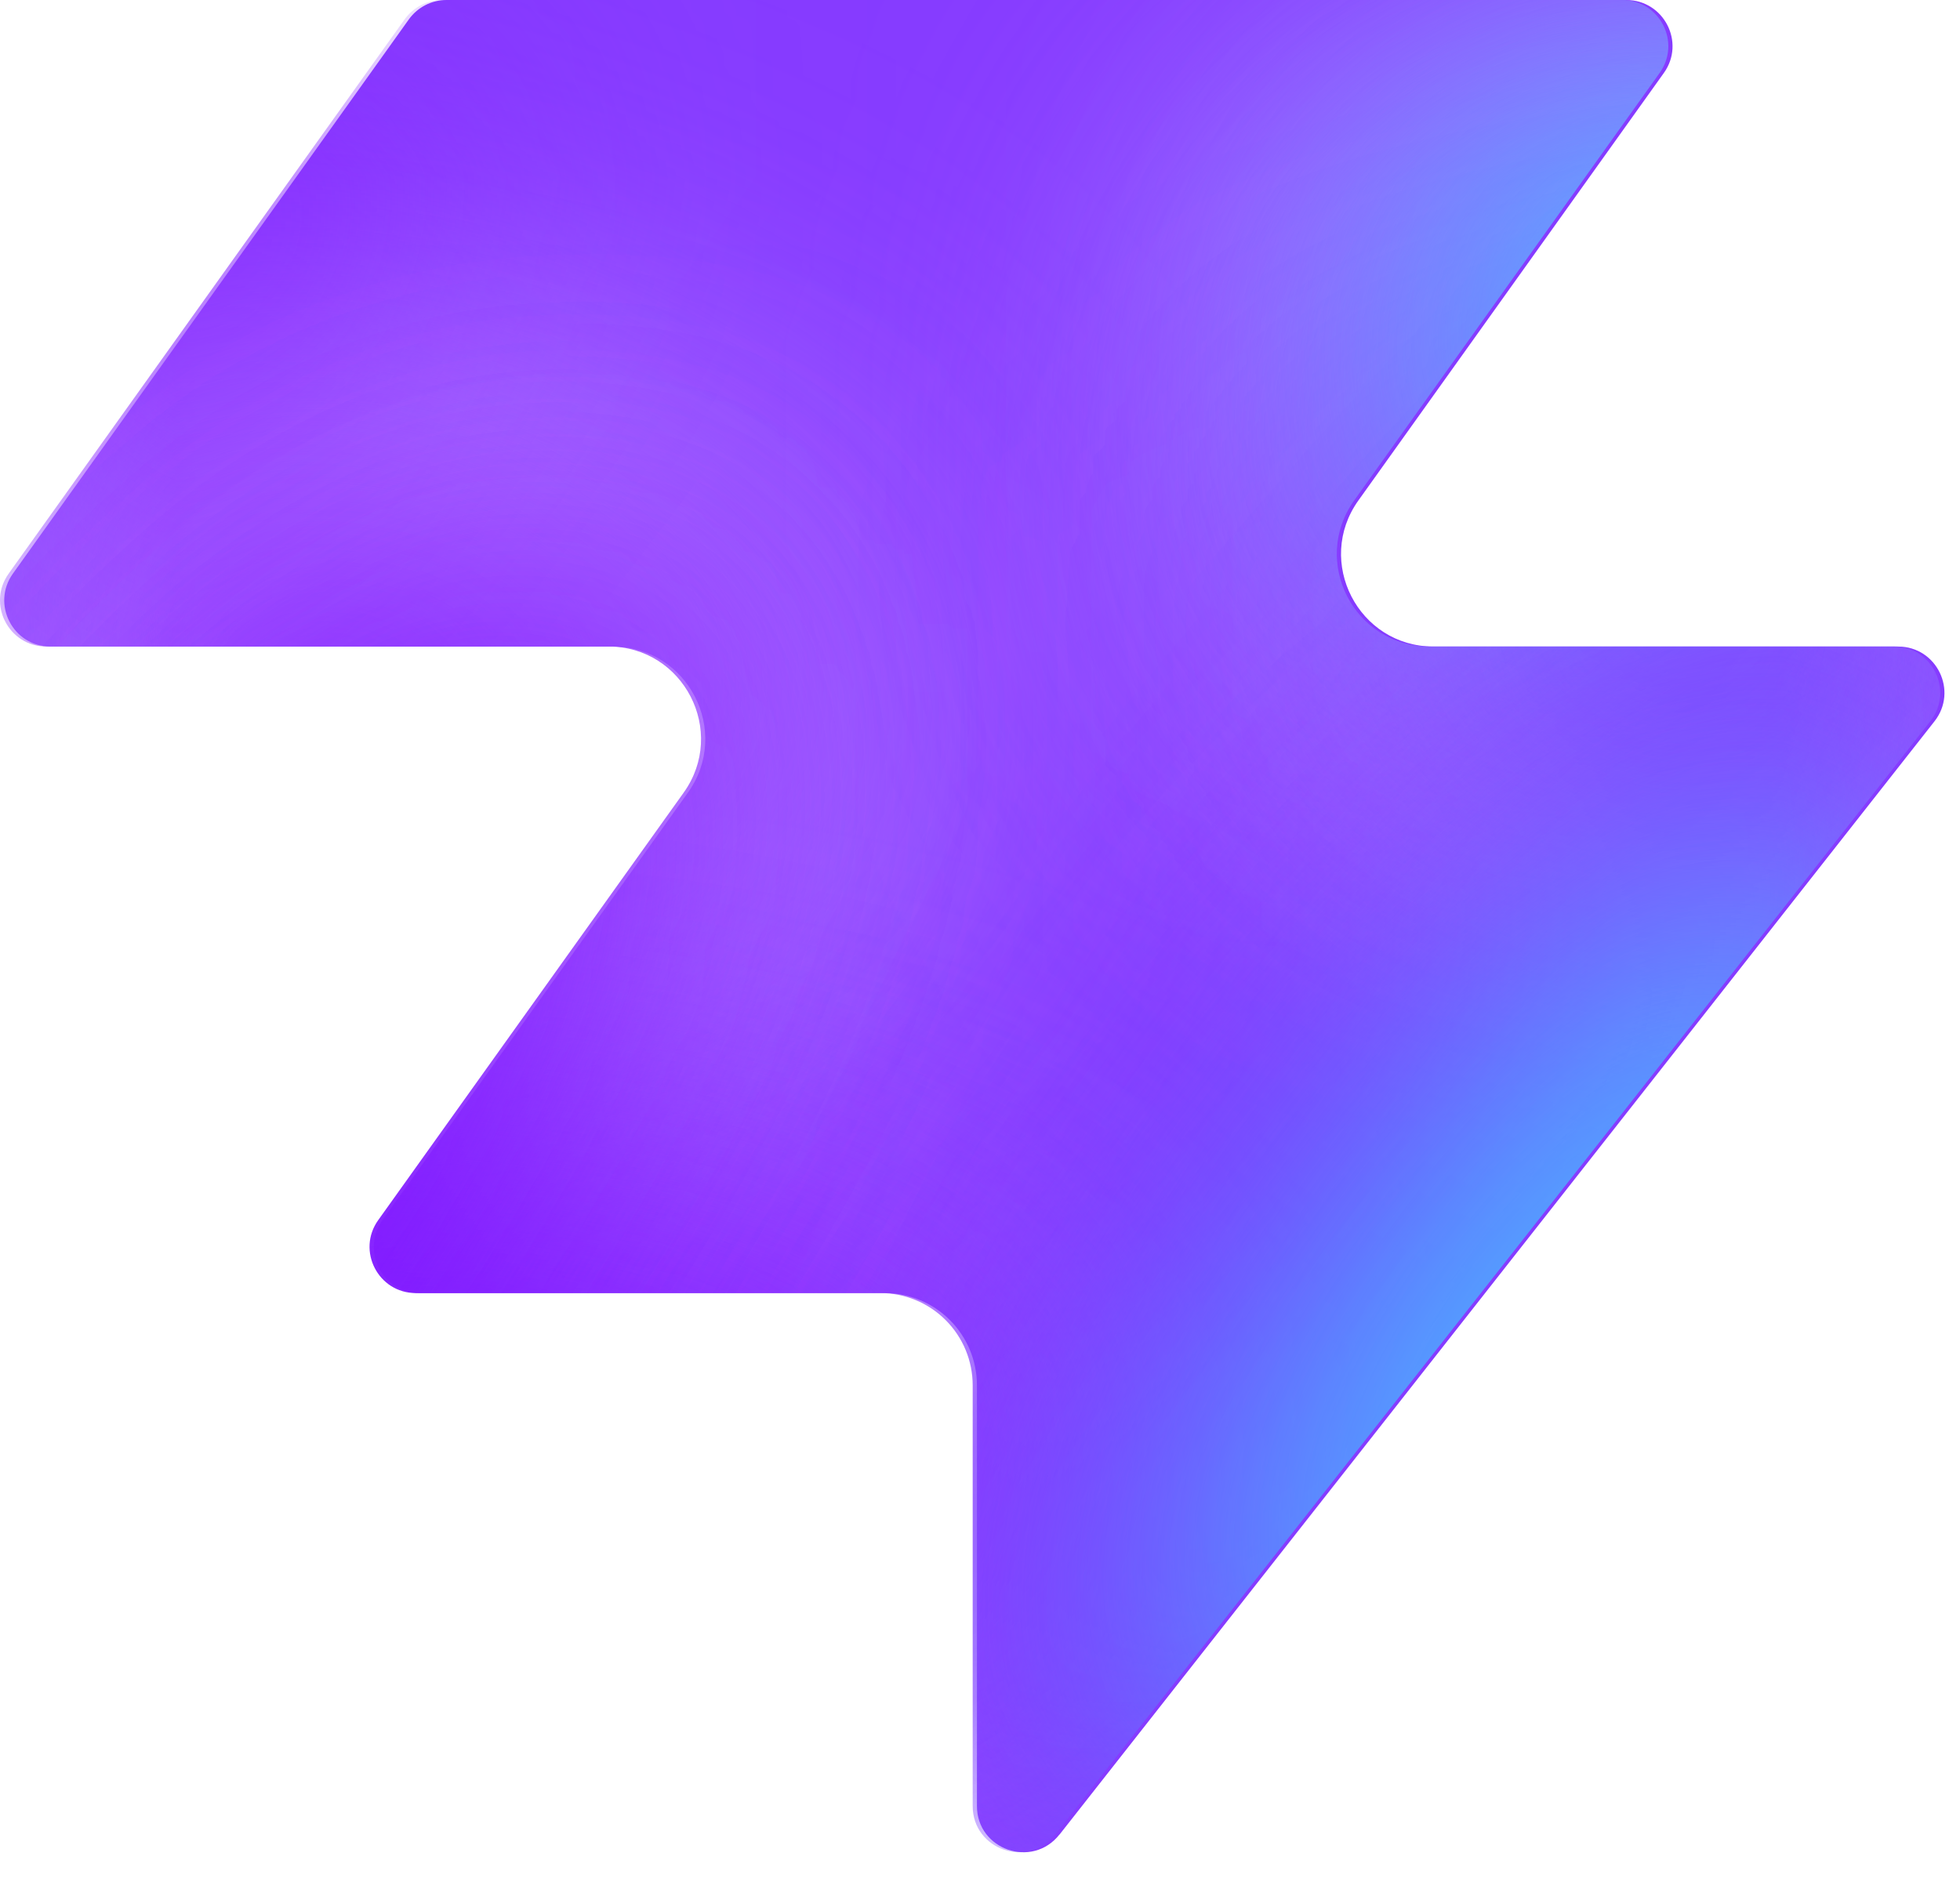
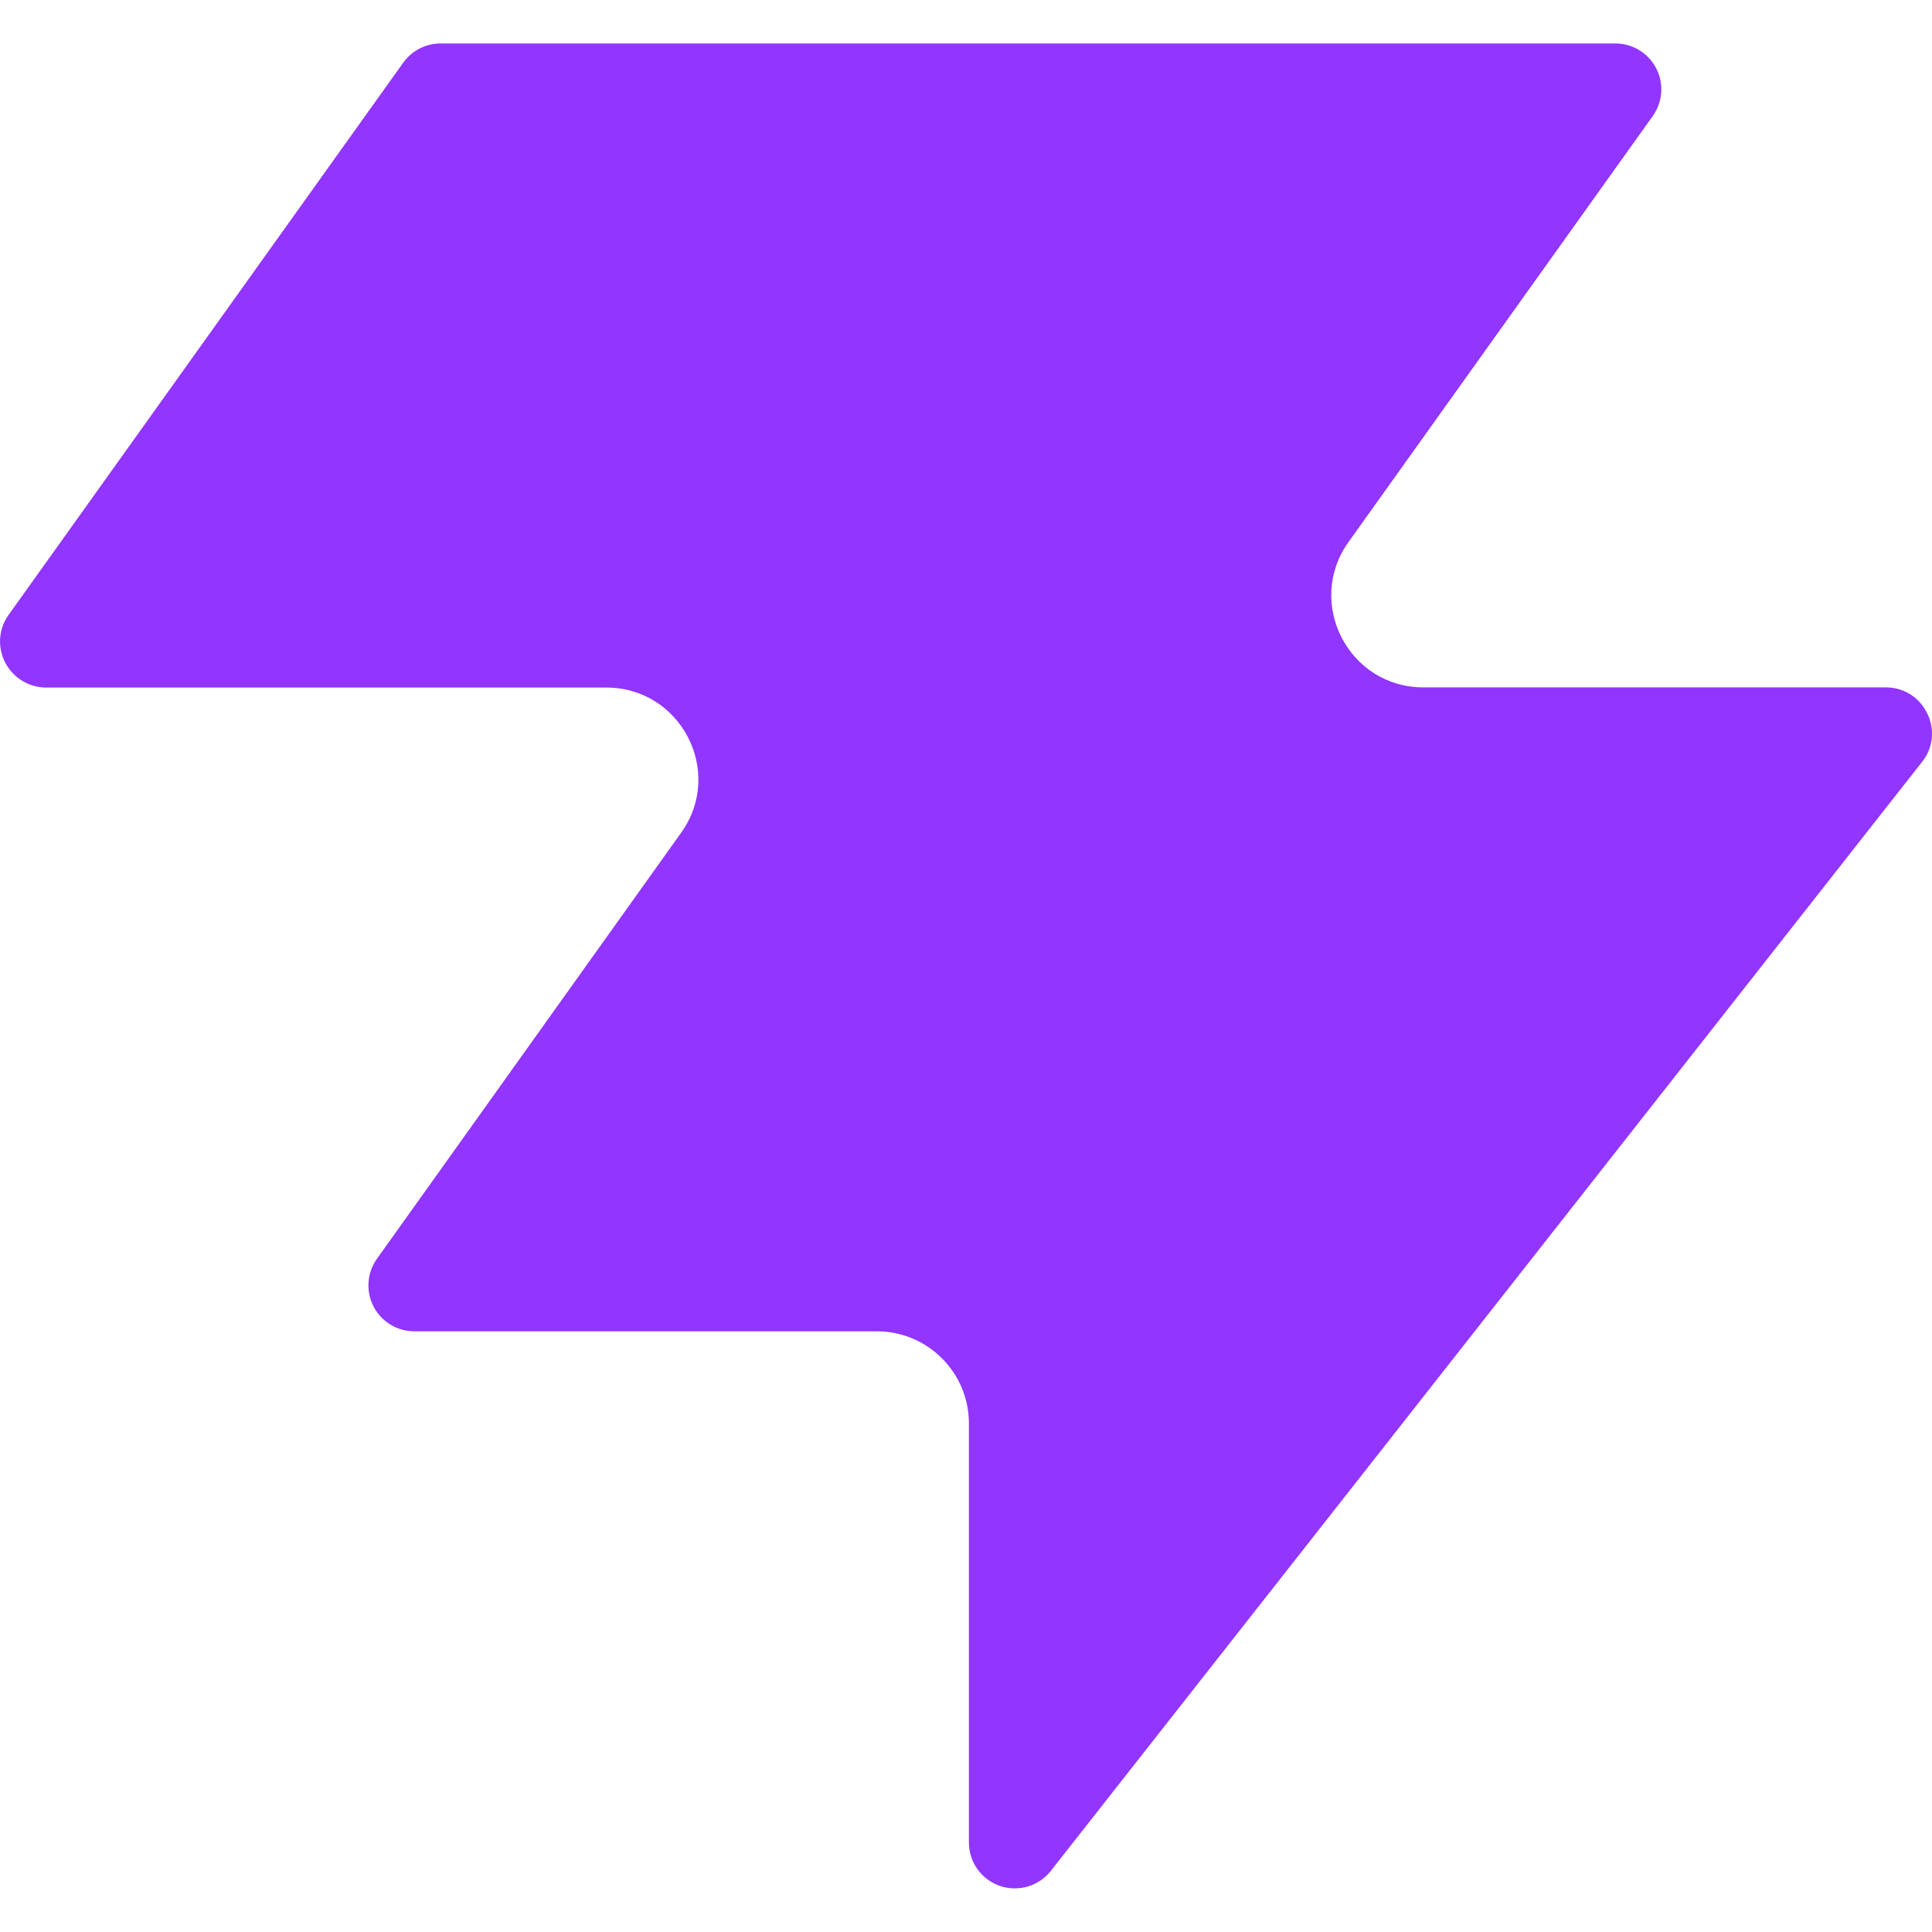
- <svg xmlns="http://www.w3.org/2000/svg" fill="none" viewBox="0 0 48 46" preserveAspectRatio="xMidYMid meet">
-   <path fill="#863bff" d="M25.946 44.938c-.664.845-2.021.375-2.021-.698V33.937a2.26 2.26 0 0 0-2.262-2.262H10.287c-.92 0-1.456-1.04-.92-1.788l7.48-10.471c1.07-1.497 0-3.578-1.842-3.578H1.237c-.92 0-1.456-1.04-.92-1.788L10.013.474c.214-.297.556-.474.92-.474h28.894c.92 0 1.456 1.04.92 1.788l-7.48 10.471c-1.07 1.498 0 3.579 1.842 3.579h11.377c.943 0 1.473 1.088.89 1.83L25.947 44.94z" style="fill:color(display-p3 .525 .23 1);fill-opacity:1" />
-   <mask id="Vite__a" width="48" height="46" x="0" y="0" maskUnits="userSpaceOnUse" style="mask-type:alpha">
-     <path fill="#000" d="M25.842 44.938c-.664.844-2.021.375-2.021-.698V33.937a2.26 2.26 0 0 0-2.262-2.262H10.183c-.92 0-1.456-1.04-.92-1.788l7.48-10.471c1.07-1.498 0-3.579-1.842-3.579H1.133c-.92 0-1.456-1.04-.92-1.787L9.91.473c.214-.297.556-.474.92-.474h28.894c.92 0 1.456 1.04.92 1.788l-7.48 10.471c-1.07 1.498 0 3.578 1.842 3.578h11.377c.943 0 1.473 1.088.89 1.832L25.843 44.94z" style="fill:#000;fill-opacity:1" />
-   </mask>
-   <g mask="url(#Vite__a)">
-     <g filter="url(#Vite__b)">
-       <ellipse cx="5.508" cy="14.704" fill="#ede6ff" rx="5.508" ry="14.704" style="fill:color(display-p3 .927 .903 1);fill-opacity:1" transform="matrix(.00324 1 1 -.00324 -4.47 31.516)" />
-     </g>
-     <g filter="url(#Vite__c)">
-       <ellipse cx="10.399" cy="29.851" fill="#ede6ff" rx="10.399" ry="29.851" style="fill:color(display-p3 .927 .903 1);fill-opacity:1" transform="matrix(.00324 1 1 -.00324 -39.328 7.883)" />
-     </g>
-     <g filter="url(#Vite__d)">
-       <ellipse cx="5.508" cy="30.487" fill="#7e14ff" rx="5.508" ry="30.487" style="fill:color(display-p3 .492 .077 1);fill-opacity:1" transform="scale(1 -1)rotate(-89.814 -25.913 14.639)" />
-     </g>
-     <g filter="url(#Vite__e)">
-       <ellipse cx="5.508" cy="30.599" fill="#7e14ff" rx="5.508" ry="30.599" style="fill:color(display-p3 .492 .077 1);fill-opacity:1" transform="scale(1 -1)rotate(-89.814 -32.644 3.334)" />
-     </g>
-     <g filter="url(#Vite__f)">
-       <ellipse cx="5.508" cy="30.599" fill="#7e14ff" rx="5.508" ry="30.599" style="fill:color(display-p3 .492 .077 1);fill-opacity:1" transform="scale(1 -1)rotate(-89.814 -32.454 1.99)" />
-     </g>
-     <g filter="url(#Vite__g)">
-       <ellipse cx="14.072" cy="22.078" fill="#ede6ff" rx="14.072" ry="22.078" style="fill:color(display-p3 .927 .903 1);fill-opacity:1" transform="scale(1 -1)rotate(86.65 51.415 25.982)" />
-     </g>
-     <g filter="url(#Vite__h)">
-       <ellipse cx="3.47" cy="21.501" fill="#7e14ff" rx="3.47" ry="21.501" style="fill:color(display-p3 .492 .077 1);fill-opacity:1" transform="scale(-1 1)rotate(-89.009 -28.708 47.59)" />
-     </g>
-     <g filter="url(#Vite__i)">
-       <ellipse cx="3.47" cy="21.501" fill="#7e14ff" rx="3.47" ry="21.501" style="fill:color(display-p3 .492 .077 1);fill-opacity:1" transform="scale(-1 1)rotate(-89.009 -28.708 47.59)" />
-     </g>
-     <g filter="url(#Vite__j)">
-       <ellipse cx="0.387" cy="8.972" fill="#7e14ff" rx="4.407" ry="29.108" style="fill:color(display-p3 .492 .077 1);fill-opacity:1" transform="rotate(39.51 .387 8.972)" />
-     </g>
-     <g filter="url(#Vite__k)">
-       <ellipse cx="47.523" cy="-6.092" fill="#7e14ff" rx="4.407" ry="29.108" style="fill:color(display-p3 .492 .077 1);fill-opacity:1" transform="rotate(37.892 47.523 -6.092)" />
-     </g>
-     <g filter="url(#Vite__l)">
-       <ellipse cx="41.412" cy="6.333" fill="#47bfff" rx="5.971" ry="9.665" style="fill:color(display-p3 .28 .748 1);fill-opacity:1" transform="rotate(37.892 41.412 6.333)" />
-     </g>
-     <g filter="url(#Vite__m)">
-       <ellipse cx="-1.879" cy="38.332" fill="#7e14ff" rx="4.407" ry="29.108" style="fill:color(display-p3 .492 .077 1);fill-opacity:1" transform="rotate(37.892 -1.88 38.332)" />
-     </g>
-     <g filter="url(#Vite__n)">
-       <ellipse cx="-1.879" cy="38.332" fill="#7e14ff" rx="4.407" ry="29.108" style="fill:color(display-p3 .492 .077 1);fill-opacity:1" transform="rotate(37.892 -1.88 38.332)" />
-     </g>
-     <g filter="url(#Vite__o)">
-       <ellipse cx="35.651" cy="29.907" fill="#7e14ff" rx="4.407" ry="29.108" style="fill:color(display-p3 .492 .077 1);fill-opacity:1" transform="rotate(37.892 35.651 29.907)" />
-     </g>
-     <g filter="url(#Vite__p)">
-       <ellipse cx="38.418" cy="32.4" fill="#47bfff" rx="5.971" ry="15.297" style="fill:color(display-p3 .28 .748 1);fill-opacity:1" transform="rotate(37.892 38.418 32.4)" />
-     </g>
-   </g>
-   <defs>
-     <filter id="Vite__b" width="60.045" height="41.654" x="-19.77" y="16.149" color-interpolation-filters="sRGB" filterUnits="userSpaceOnUse">
-       <feFlood flood-opacity="0" result="BackgroundImageFix" />
-       <feBlend in="SourceGraphic" in2="BackgroundImageFix" result="shape" />
-       <feGaussianBlur result="effect1_foregroundBlur_2002_17158" stdDeviation="7.659" />
-     </filter>
-     <filter id="Vite__c" width="90.34" height="51.437" x="-54.613" y="-7.533" color-interpolation-filters="sRGB" filterUnits="userSpaceOnUse">
-       <feFlood flood-opacity="0" result="BackgroundImageFix" />
-       <feBlend in="SourceGraphic" in2="BackgroundImageFix" result="shape" />
-       <feGaussianBlur result="effect1_foregroundBlur_2002_17158" stdDeviation="7.659" />
-     </filter>
-     <filter id="Vite__d" width="79.355" height="29.4" x="-49.64" y="2.03" color-interpolation-filters="sRGB" filterUnits="userSpaceOnUse">
-       <feFlood flood-opacity="0" result="BackgroundImageFix" />
-       <feBlend in="SourceGraphic" in2="BackgroundImageFix" result="shape" />
-       <feGaussianBlur result="effect1_foregroundBlur_2002_17158" stdDeviation="4.596" />
-     </filter>
-     <filter id="Vite__e" width="79.579" height="29.4" x="-45.045" y="20.029" color-interpolation-filters="sRGB" filterUnits="userSpaceOnUse">
-       <feFlood flood-opacity="0" result="BackgroundImageFix" />
-       <feBlend in="SourceGraphic" in2="BackgroundImageFix" result="shape" />
-       <feGaussianBlur result="effect1_foregroundBlur_2002_17158" stdDeviation="4.596" />
-     </filter>
-     <filter id="Vite__f" width="79.579" height="29.4" x="-43.513" y="21.178" color-interpolation-filters="sRGB" filterUnits="userSpaceOnUse">
-       <feFlood flood-opacity="0" result="BackgroundImageFix" />
-       <feBlend in="SourceGraphic" in2="BackgroundImageFix" result="shape" />
-       <feGaussianBlur result="effect1_foregroundBlur_2002_17158" stdDeviation="4.596" />
-     </filter>
-     <filter id="Vite__g" width="74.749" height="58.852" x="15.756" y="-17.901" color-interpolation-filters="sRGB" filterUnits="userSpaceOnUse">
-       <feFlood flood-opacity="0" result="BackgroundImageFix" />
-       <feBlend in="SourceGraphic" in2="BackgroundImageFix" result="shape" />
-       <feGaussianBlur result="effect1_foregroundBlur_2002_17158" stdDeviation="7.659" />
-     </filter>
-     <filter id="Vite__h" width="61.377" height="25.362" x="23.548" y="2.284" color-interpolation-filters="sRGB" filterUnits="userSpaceOnUse">
-       <feFlood flood-opacity="0" result="BackgroundImageFix" />
-       <feBlend in="SourceGraphic" in2="BackgroundImageFix" result="shape" />
-       <feGaussianBlur result="effect1_foregroundBlur_2002_17158" stdDeviation="4.596" />
-     </filter>
-     <filter id="Vite__i" width="61.377" height="25.362" x="23.548" y="2.284" color-interpolation-filters="sRGB" filterUnits="userSpaceOnUse">
-       <feFlood flood-opacity="0" result="BackgroundImageFix" />
-       <feBlend in="SourceGraphic" in2="BackgroundImageFix" result="shape" />
-       <feGaussianBlur result="effect1_foregroundBlur_2002_17158" stdDeviation="4.596" />
-     </filter>
-     <filter id="Vite__j" width="56.045" height="63.649" x="-27.636" y="-22.853" color-interpolation-filters="sRGB" filterUnits="userSpaceOnUse">
-       <feFlood flood-opacity="0" result="BackgroundImageFix" />
-       <feBlend in="SourceGraphic" in2="BackgroundImageFix" result="shape" />
-       <feGaussianBlur result="effect1_foregroundBlur_2002_17158" stdDeviation="4.596" />
-     </filter>
-     <filter id="Vite__k" width="54.814" height="64.646" x="20.116" y="-38.415" color-interpolation-filters="sRGB" filterUnits="userSpaceOnUse">
-       <feFlood flood-opacity="0" result="BackgroundImageFix" />
-       <feBlend in="SourceGraphic" in2="BackgroundImageFix" result="shape" />
-       <feGaussianBlur result="effect1_foregroundBlur_2002_17158" stdDeviation="4.596" />
-     </filter>
-     <filter id="Vite__l" width="33.541" height="35.313" x="24.641" y="-11.323" color-interpolation-filters="sRGB" filterUnits="userSpaceOnUse">
-       <feFlood flood-opacity="0" result="BackgroundImageFix" />
-       <feBlend in="SourceGraphic" in2="BackgroundImageFix" result="shape" />
-       <feGaussianBlur result="effect1_foregroundBlur_2002_17158" stdDeviation="4.596" />
-     </filter>
-     <filter id="Vite__m" width="54.814" height="64.646" x="-29.286" y="6.009" color-interpolation-filters="sRGB" filterUnits="userSpaceOnUse">
-       <feFlood flood-opacity="0" result="BackgroundImageFix" />
-       <feBlend in="SourceGraphic" in2="BackgroundImageFix" result="shape" />
-       <feGaussianBlur result="effect1_foregroundBlur_2002_17158" stdDeviation="4.596" />
-     </filter>
-     <filter id="Vite__n" width="54.814" height="64.646" x="-29.286" y="6.009" color-interpolation-filters="sRGB" filterUnits="userSpaceOnUse">
-       <feFlood flood-opacity="0" result="BackgroundImageFix" />
-       <feBlend in="SourceGraphic" in2="BackgroundImageFix" result="shape" />
-       <feGaussianBlur result="effect1_foregroundBlur_2002_17158" stdDeviation="4.596" />
-     </filter>
-     <filter id="Vite__o" width="54.814" height="64.646" x="8.244" y="-2.416" color-interpolation-filters="sRGB" filterUnits="userSpaceOnUse">
-       <feFlood flood-opacity="0" result="BackgroundImageFix" />
-       <feBlend in="SourceGraphic" in2="BackgroundImageFix" result="shape" />
-       <feGaussianBlur result="effect1_foregroundBlur_2002_17158" stdDeviation="4.596" />
-     </filter>
-     <filter id="Vite__p" width="39.409" height="43.623" x="18.713" y="10.588" color-interpolation-filters="sRGB" filterUnits="userSpaceOnUse">
-       <feFlood flood-opacity="0" result="BackgroundImageFix" />
-       <feBlend in="SourceGraphic" in2="BackgroundImageFix" result="shape" />
-       <feGaussianBlur result="effect1_foregroundBlur_2002_17158" stdDeviation="4.596" />
-     </filter>
-   </defs>
+ <svg xmlns="http://www.w3.org/2000/svg" viewBox="0 0 24 24">
+   <path fill="#9135FF" d="M13.056 23.238a.57.57 0 0 1-1.02-.355v-5.202c0-.63-.512-1.143-1.144-1.143H5.148a.57.57 0 0 1-.464-.903l3.777-5.29c.54-.753 0-1.804-.93-1.804H.57a.574.574 0 0 1-.543-.746.6.6 0 0 1 .08-.157L5.008.78a.57.57 0 0 1 .467-.24h14.589a.57.57 0 0 1 .466.903l-3.778 5.29c-.54.755 0 1.806.93 1.806h5.745c.238 0 .424.138.513.322a.56.56 0 0 1-.063.603z" />
</svg>
